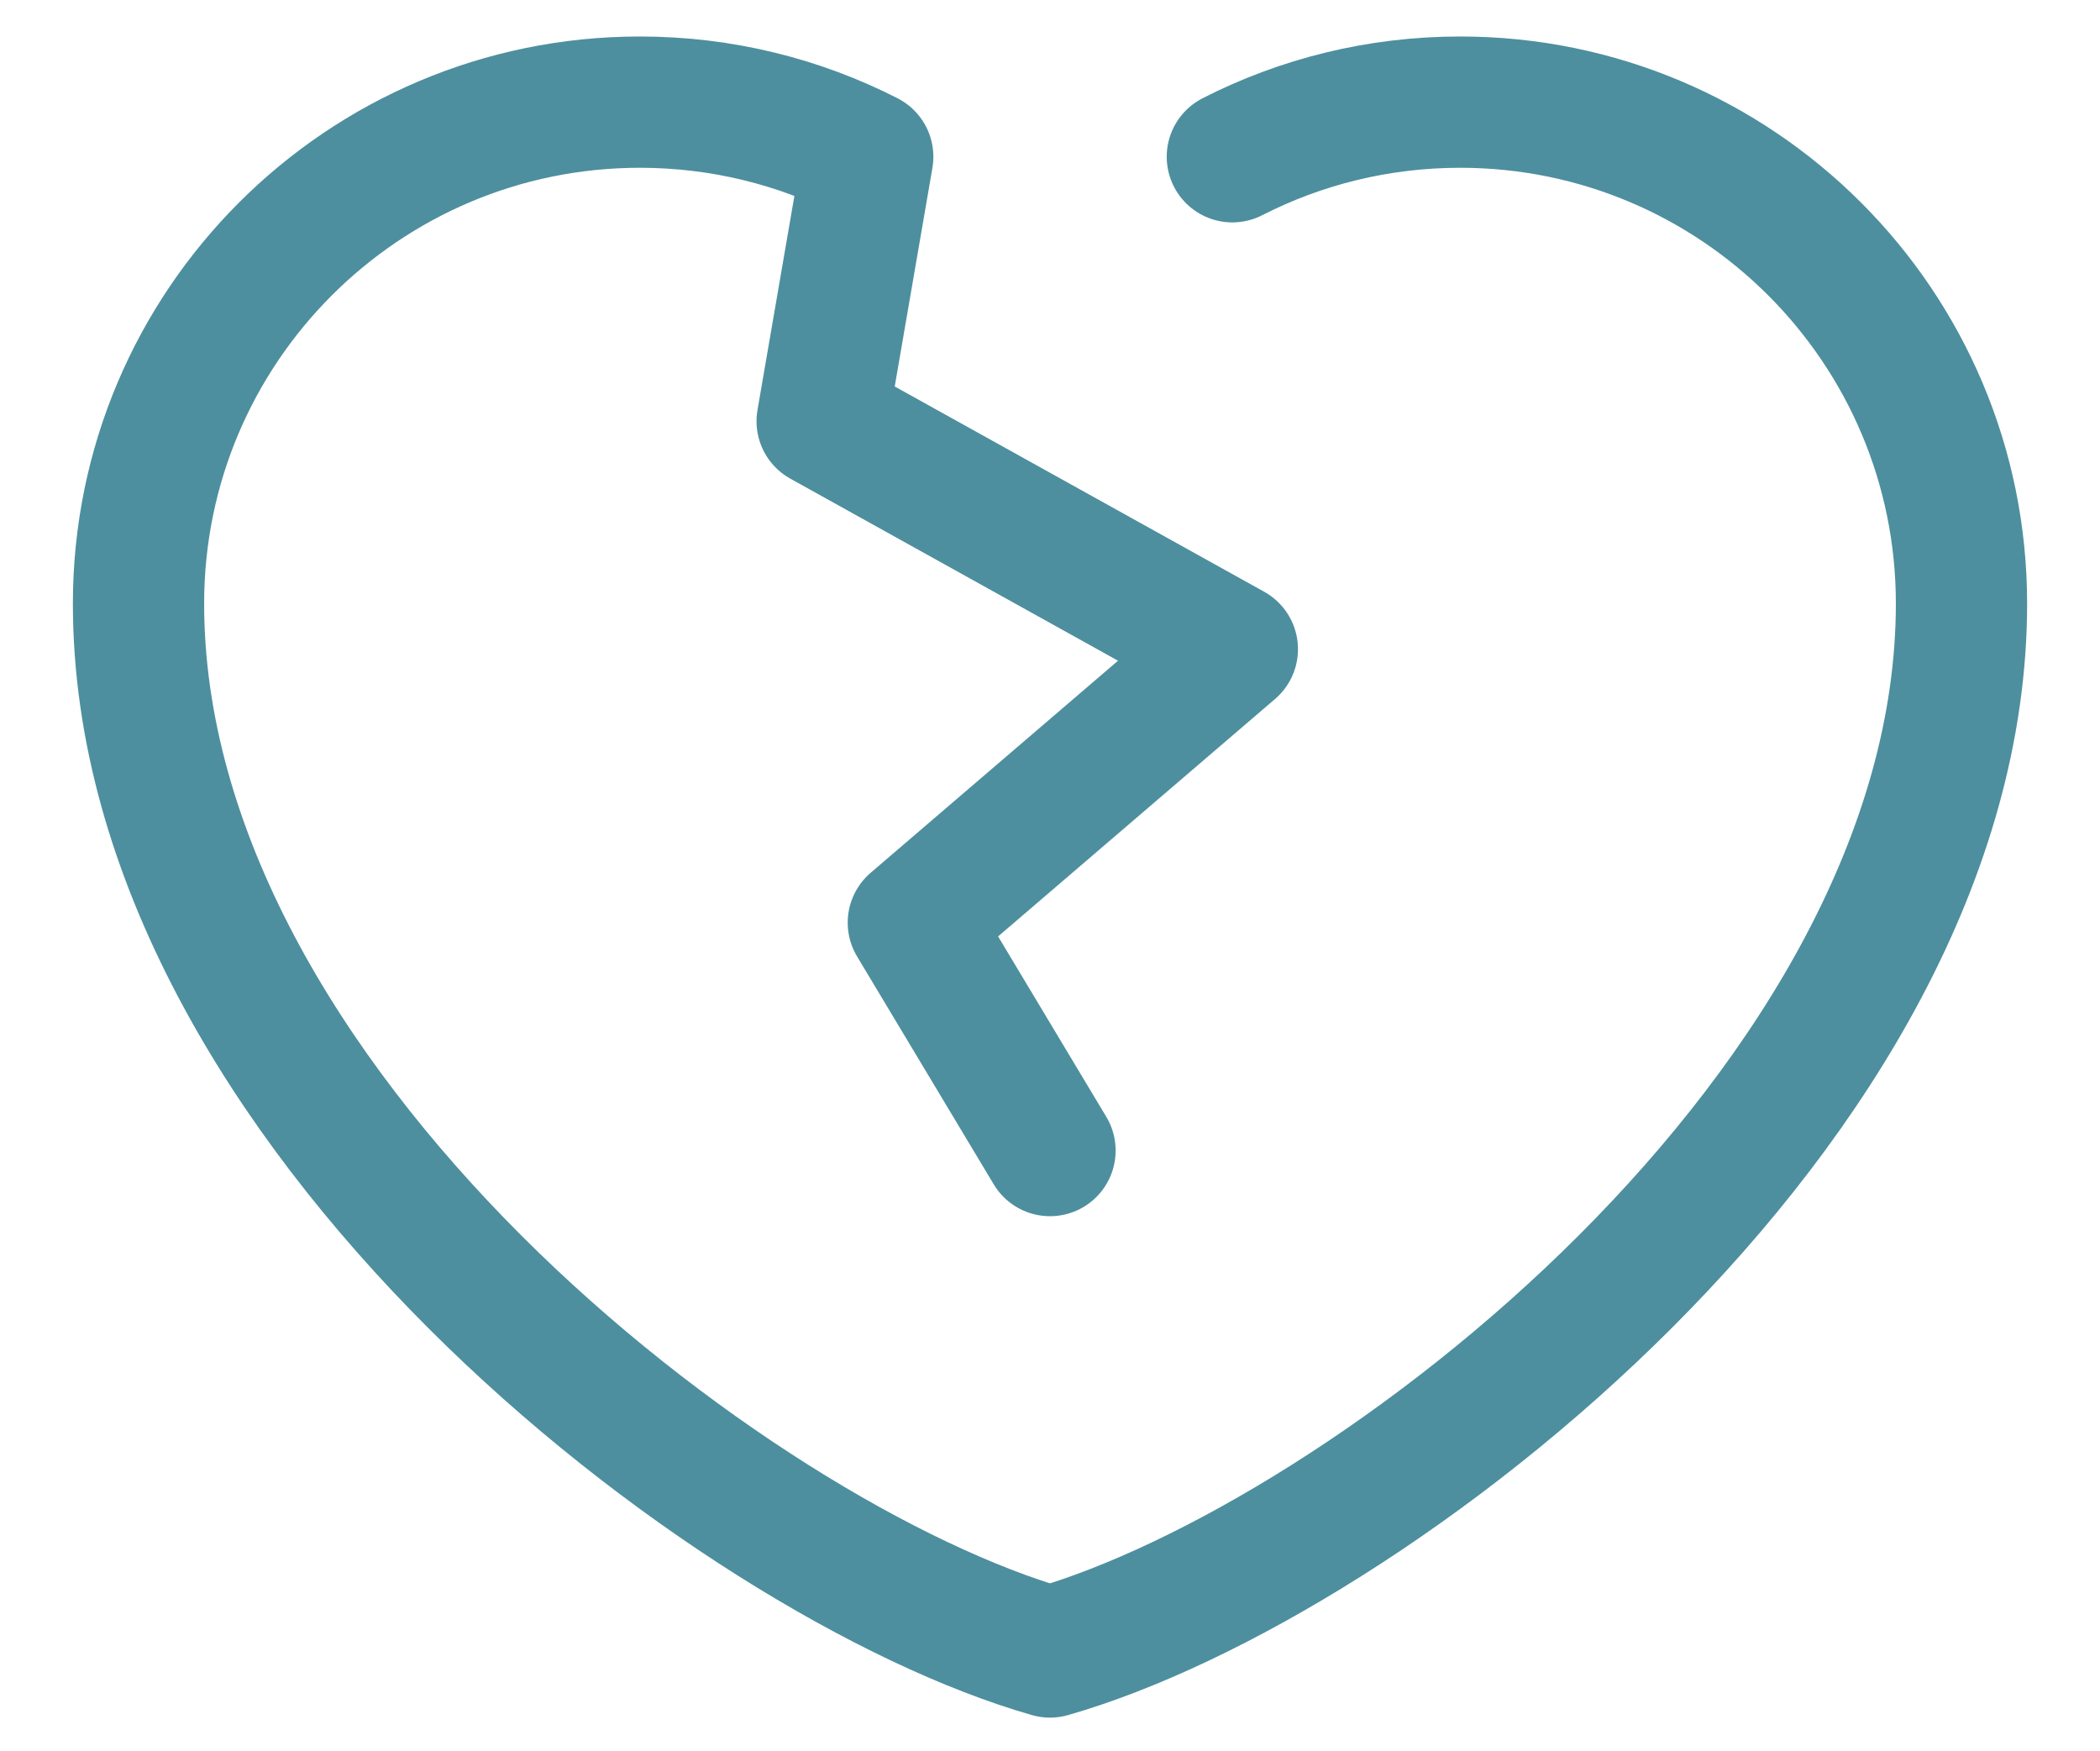
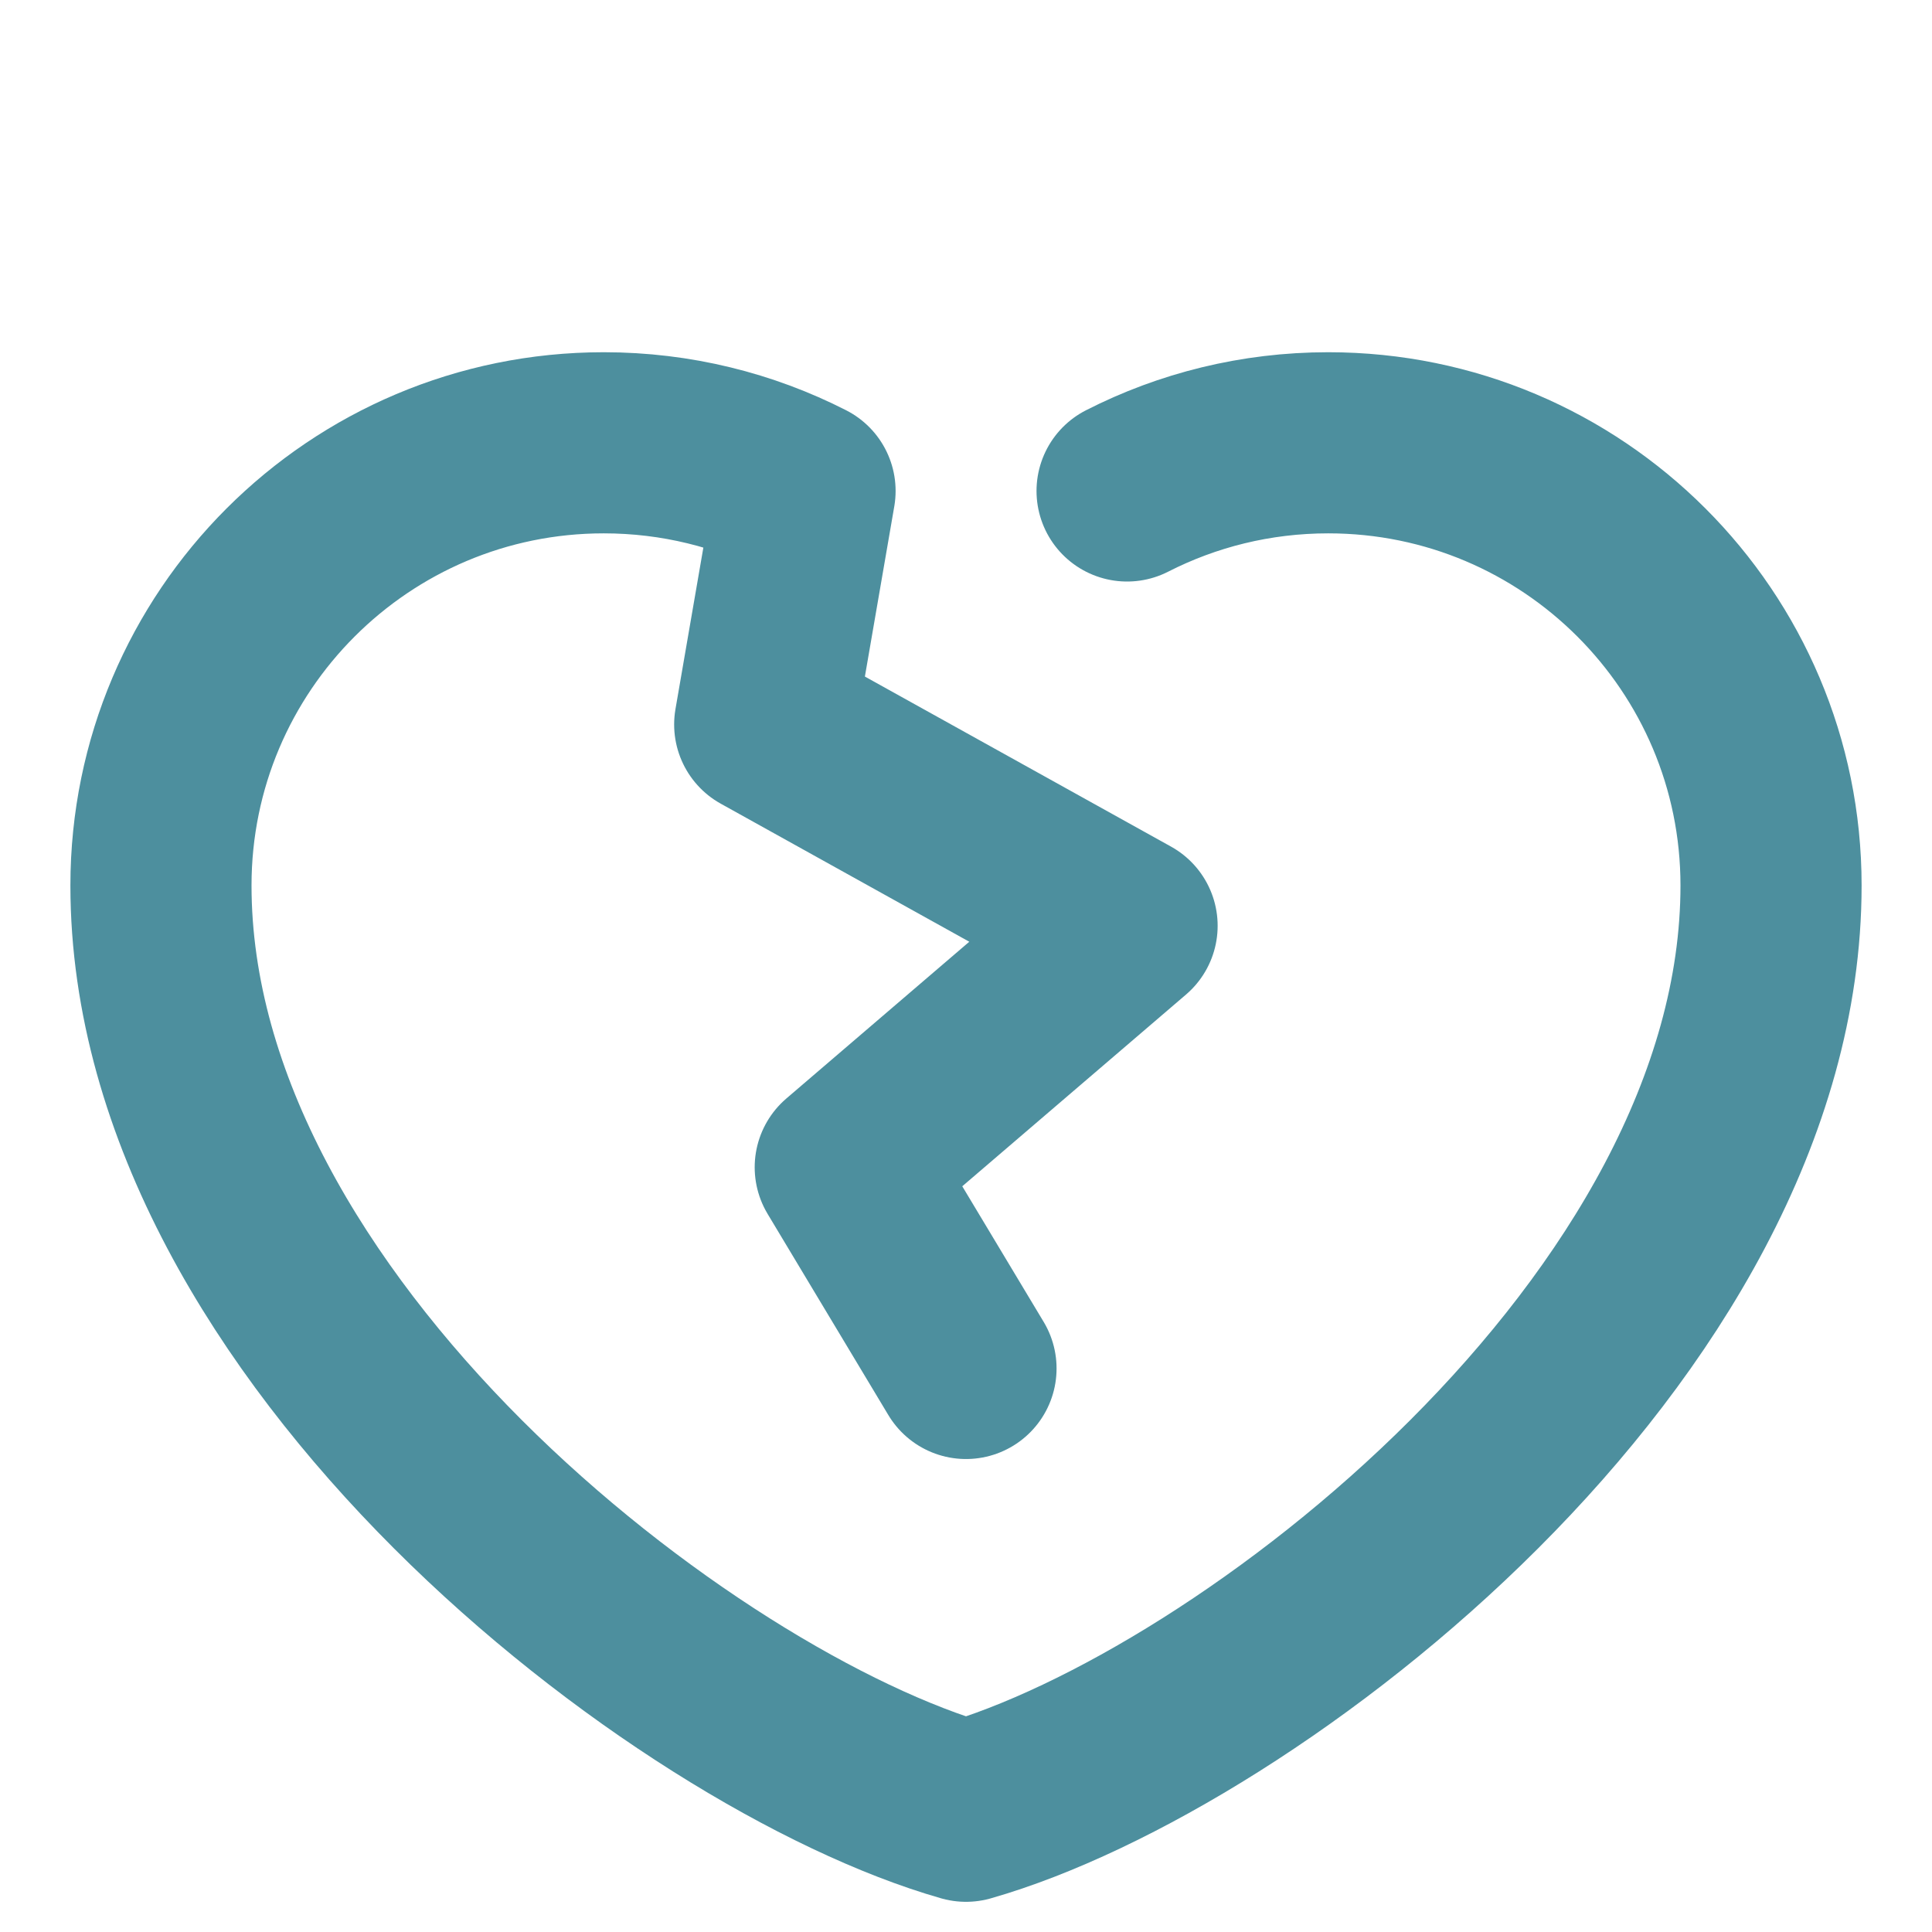
- <svg xmlns="http://www.w3.org/2000/svg" width="24" height="20" viewBox="0 0 24 20" fill="none">
-   <path d="M12 13.146L10.438 10.542L14.084 7.417L9.396 4.813L9.917 1.791C9.136 1.392 8.25 1.167 7.313 1.167C4.149 1.167 1.583 3.732 1.583 6.896C1.583 12.625 8.354 17.833 12 18.875C15.646 17.833 22.417 12.625 22.417 6.896C22.417 3.732 19.852 1.167 16.688 1.167C15.75 1.167 14.865 1.392 14.084 1.791" stroke="#4D8F9E" stroke-width="1.5" stroke-linecap="round" stroke-linejoin="round" />
+ <svg xmlns="http://www.w3.org/2000/svg" width="16" height="16" viewBox="0 0 16 12" fill="none">
+   <path d="M8 9.333L7 7.667L9.334 5.667L6.333 4L6.667 2.066C6.167 1.811 5.6 1.667 5 1.667C2.975 1.667 1.333 3.308 1.333 5.333C1.333 9 5.667 12.333 8 13C10.334 12.333 14.667 9 14.667 5.333C14.667 3.308 13.025 1.667 11 1.667C10.4 1.667 9.834 1.811 9.334 2.066" stroke="#4D8F9E" stroke-width="1.5" stroke-linecap="round" stroke-linejoin="round" />
</svg>
